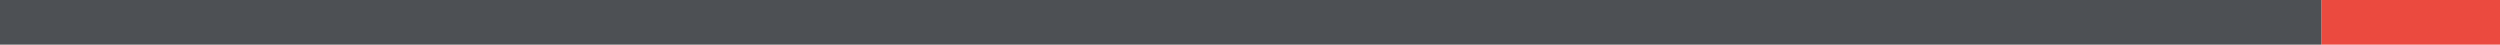
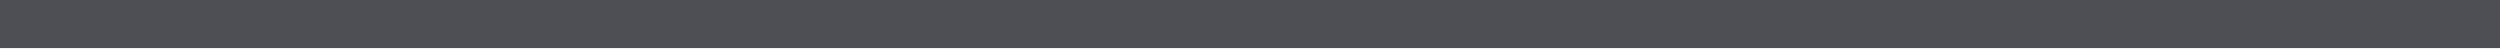
- <svg xmlns="http://www.w3.org/2000/svg" version="1.1" x="0px" y="0px" width="56px" height="1px" viewBox="0 0 56 1" enable-background="new 0 0 56 1" xml:space="preserve">
-   <style>.style0{fill:	#EB4A3F;}.style1{fill:	#4D5054;}</style>
-   <rect x="52" y="0" width="4" height="1" class="style0" />
+ <svg xmlns="http://www.w3.org/2000/svg" version="1.1" x="0px" y="0px" width="52px" height="1px" viewBox="0 0 52 1" enable-background="new 0 0 52 1" xml:space="preserve">
+   <style>.style1{fill:	#4d4f54;}</style>
  <rect width="52" height="1" class="style1" />
</svg>
